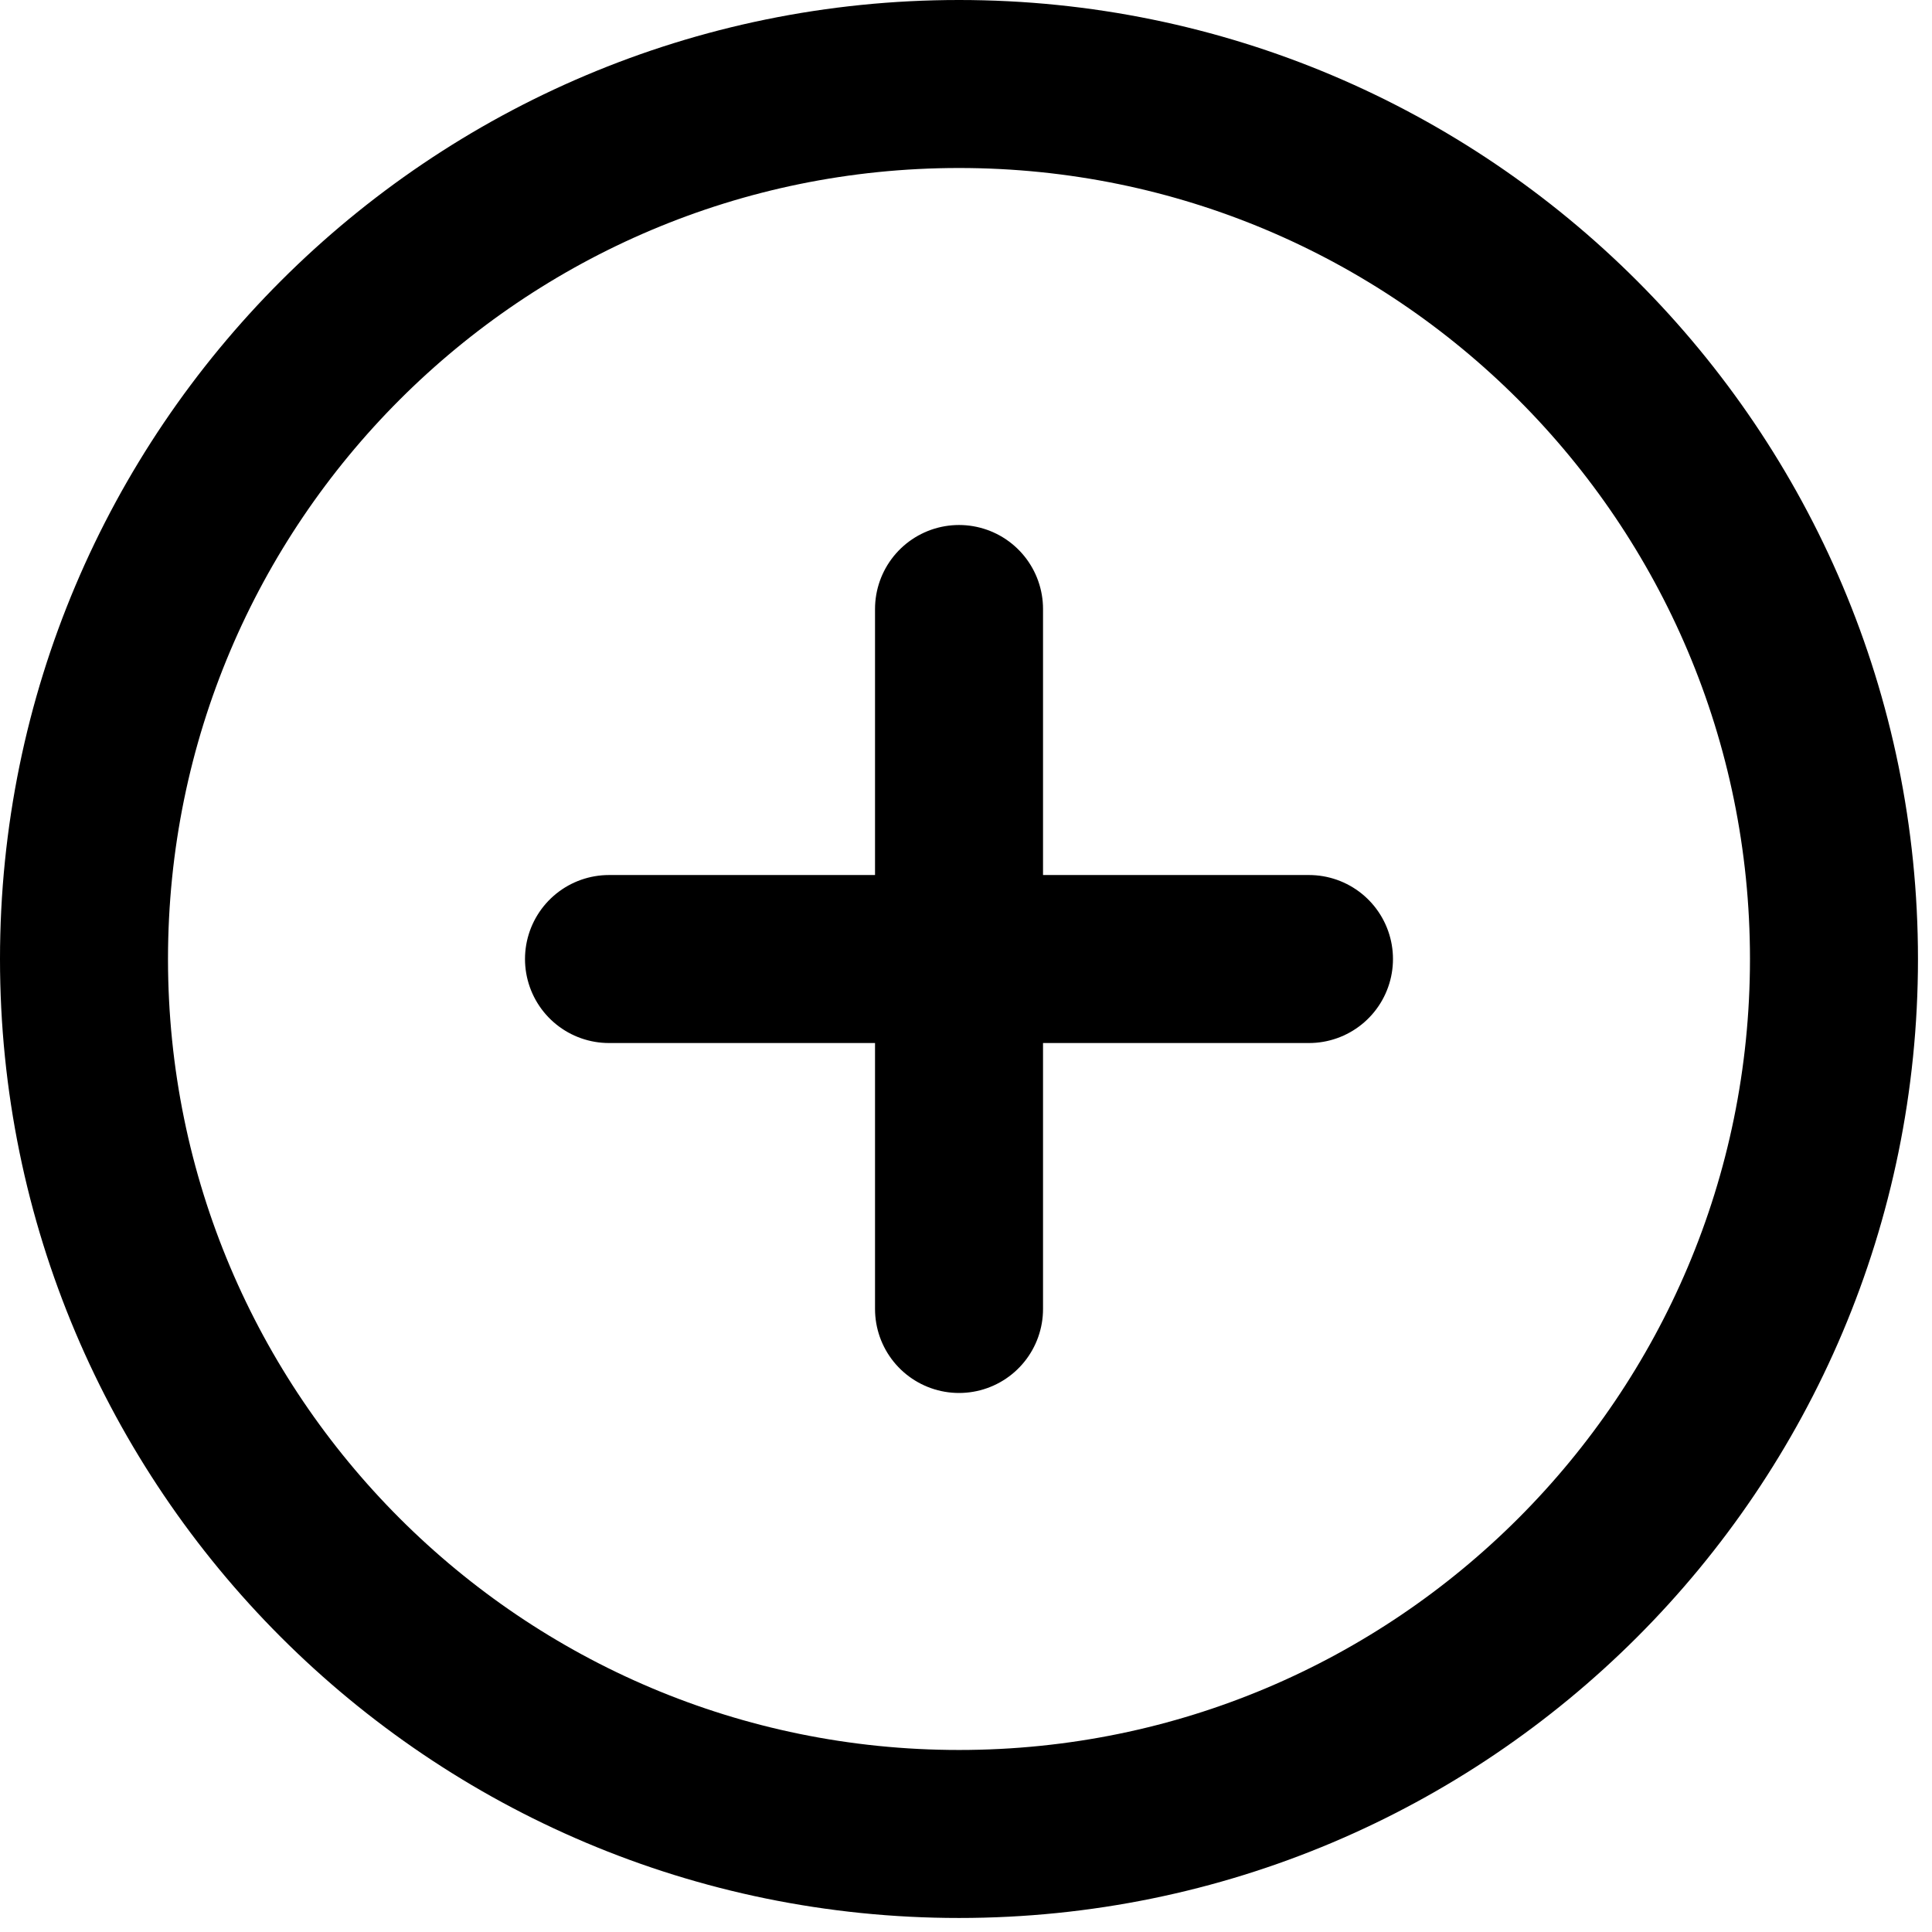
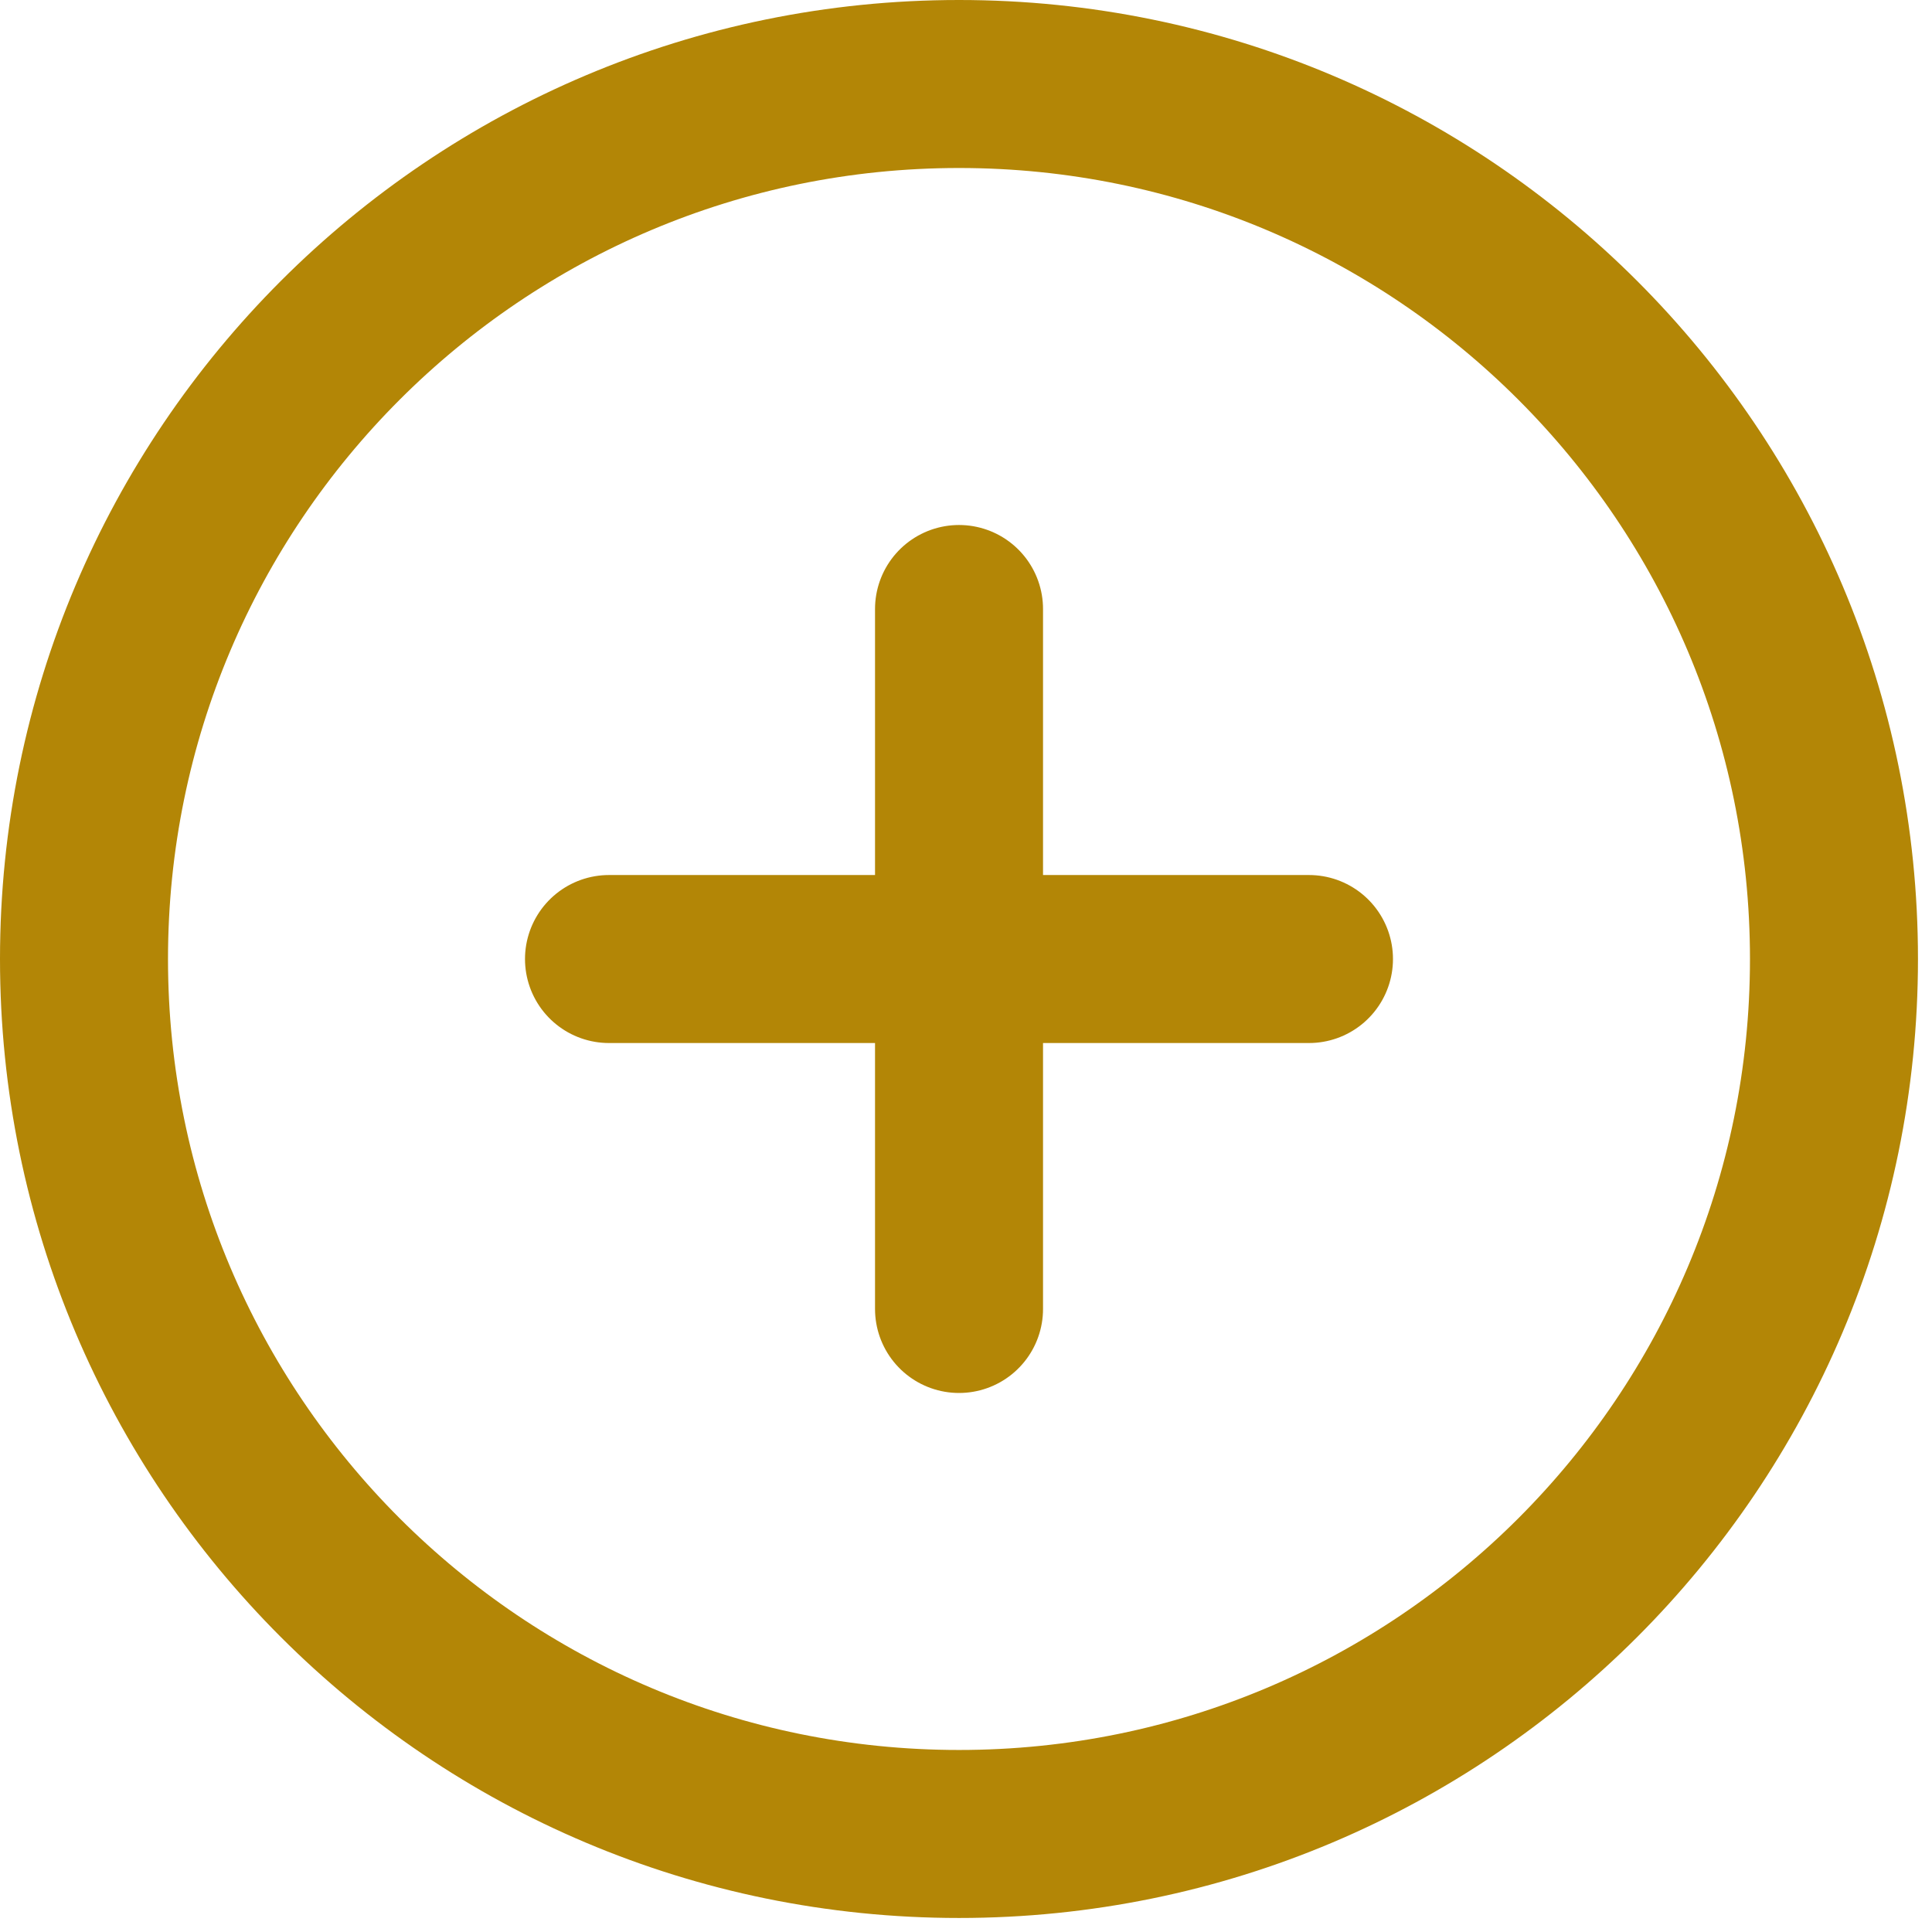
<svg xmlns="http://www.w3.org/2000/svg" width="23" height="23" viewBox="0 0 23 23" fill="none">
-   <path d="M11.417 7.25V15.583M7.25 11.417H15.583M21.833 11.417C21.833 17.17 17.17 21.833 11.417 21.833C5.664 21.833 1 17.17 1 11.417C1 5.664 5.664 1 11.417 1C17.17 1 21.833 5.664 21.833 11.417Z" stroke="black" stroke-width="2" stroke-linecap="round" stroke-linejoin="round" />
+   <path d="M11.417 7.25V15.583M7.25 11.417H15.583M21.833 11.417C21.833 17.17 17.17 21.833 11.417 21.833C5.664 21.833 1 17.17 1 11.417C1 5.664 5.664 1 11.417 1C17.17 1 21.833 5.664 21.833 11.417Z" stroke="#b38606" stroke-width="2" stroke-linecap="round" stroke-linejoin="round" />
</svg>
